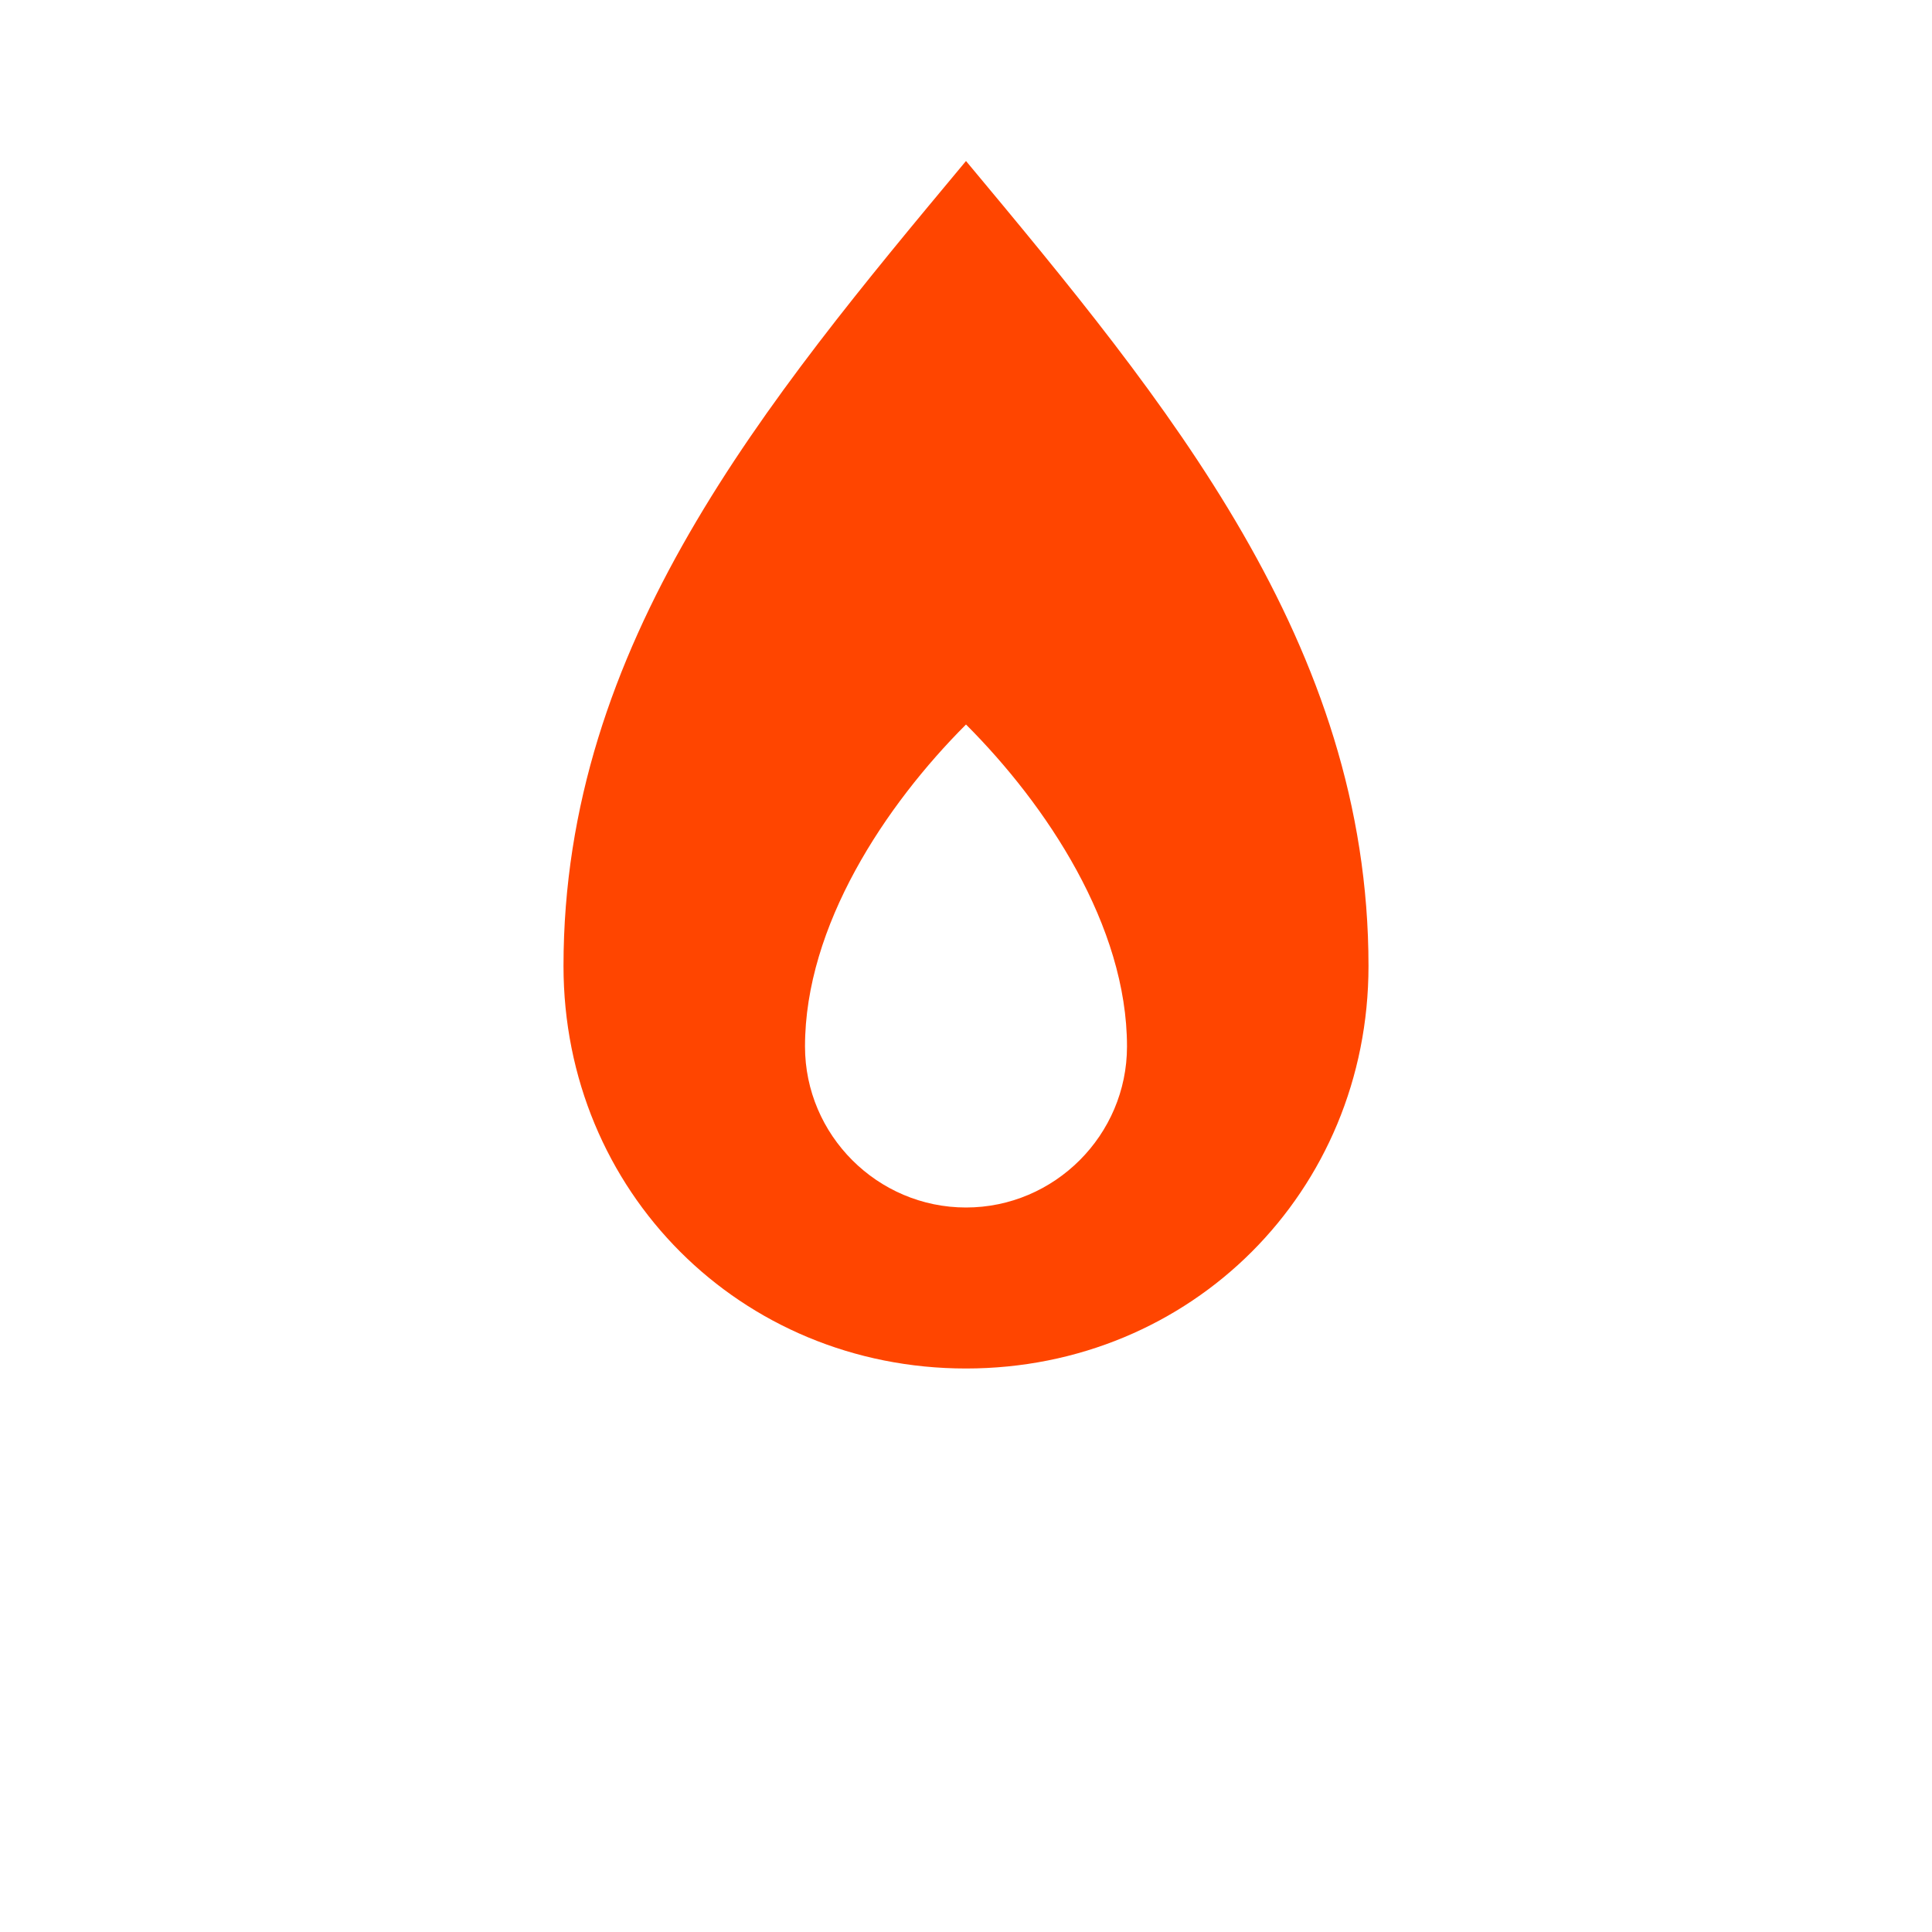
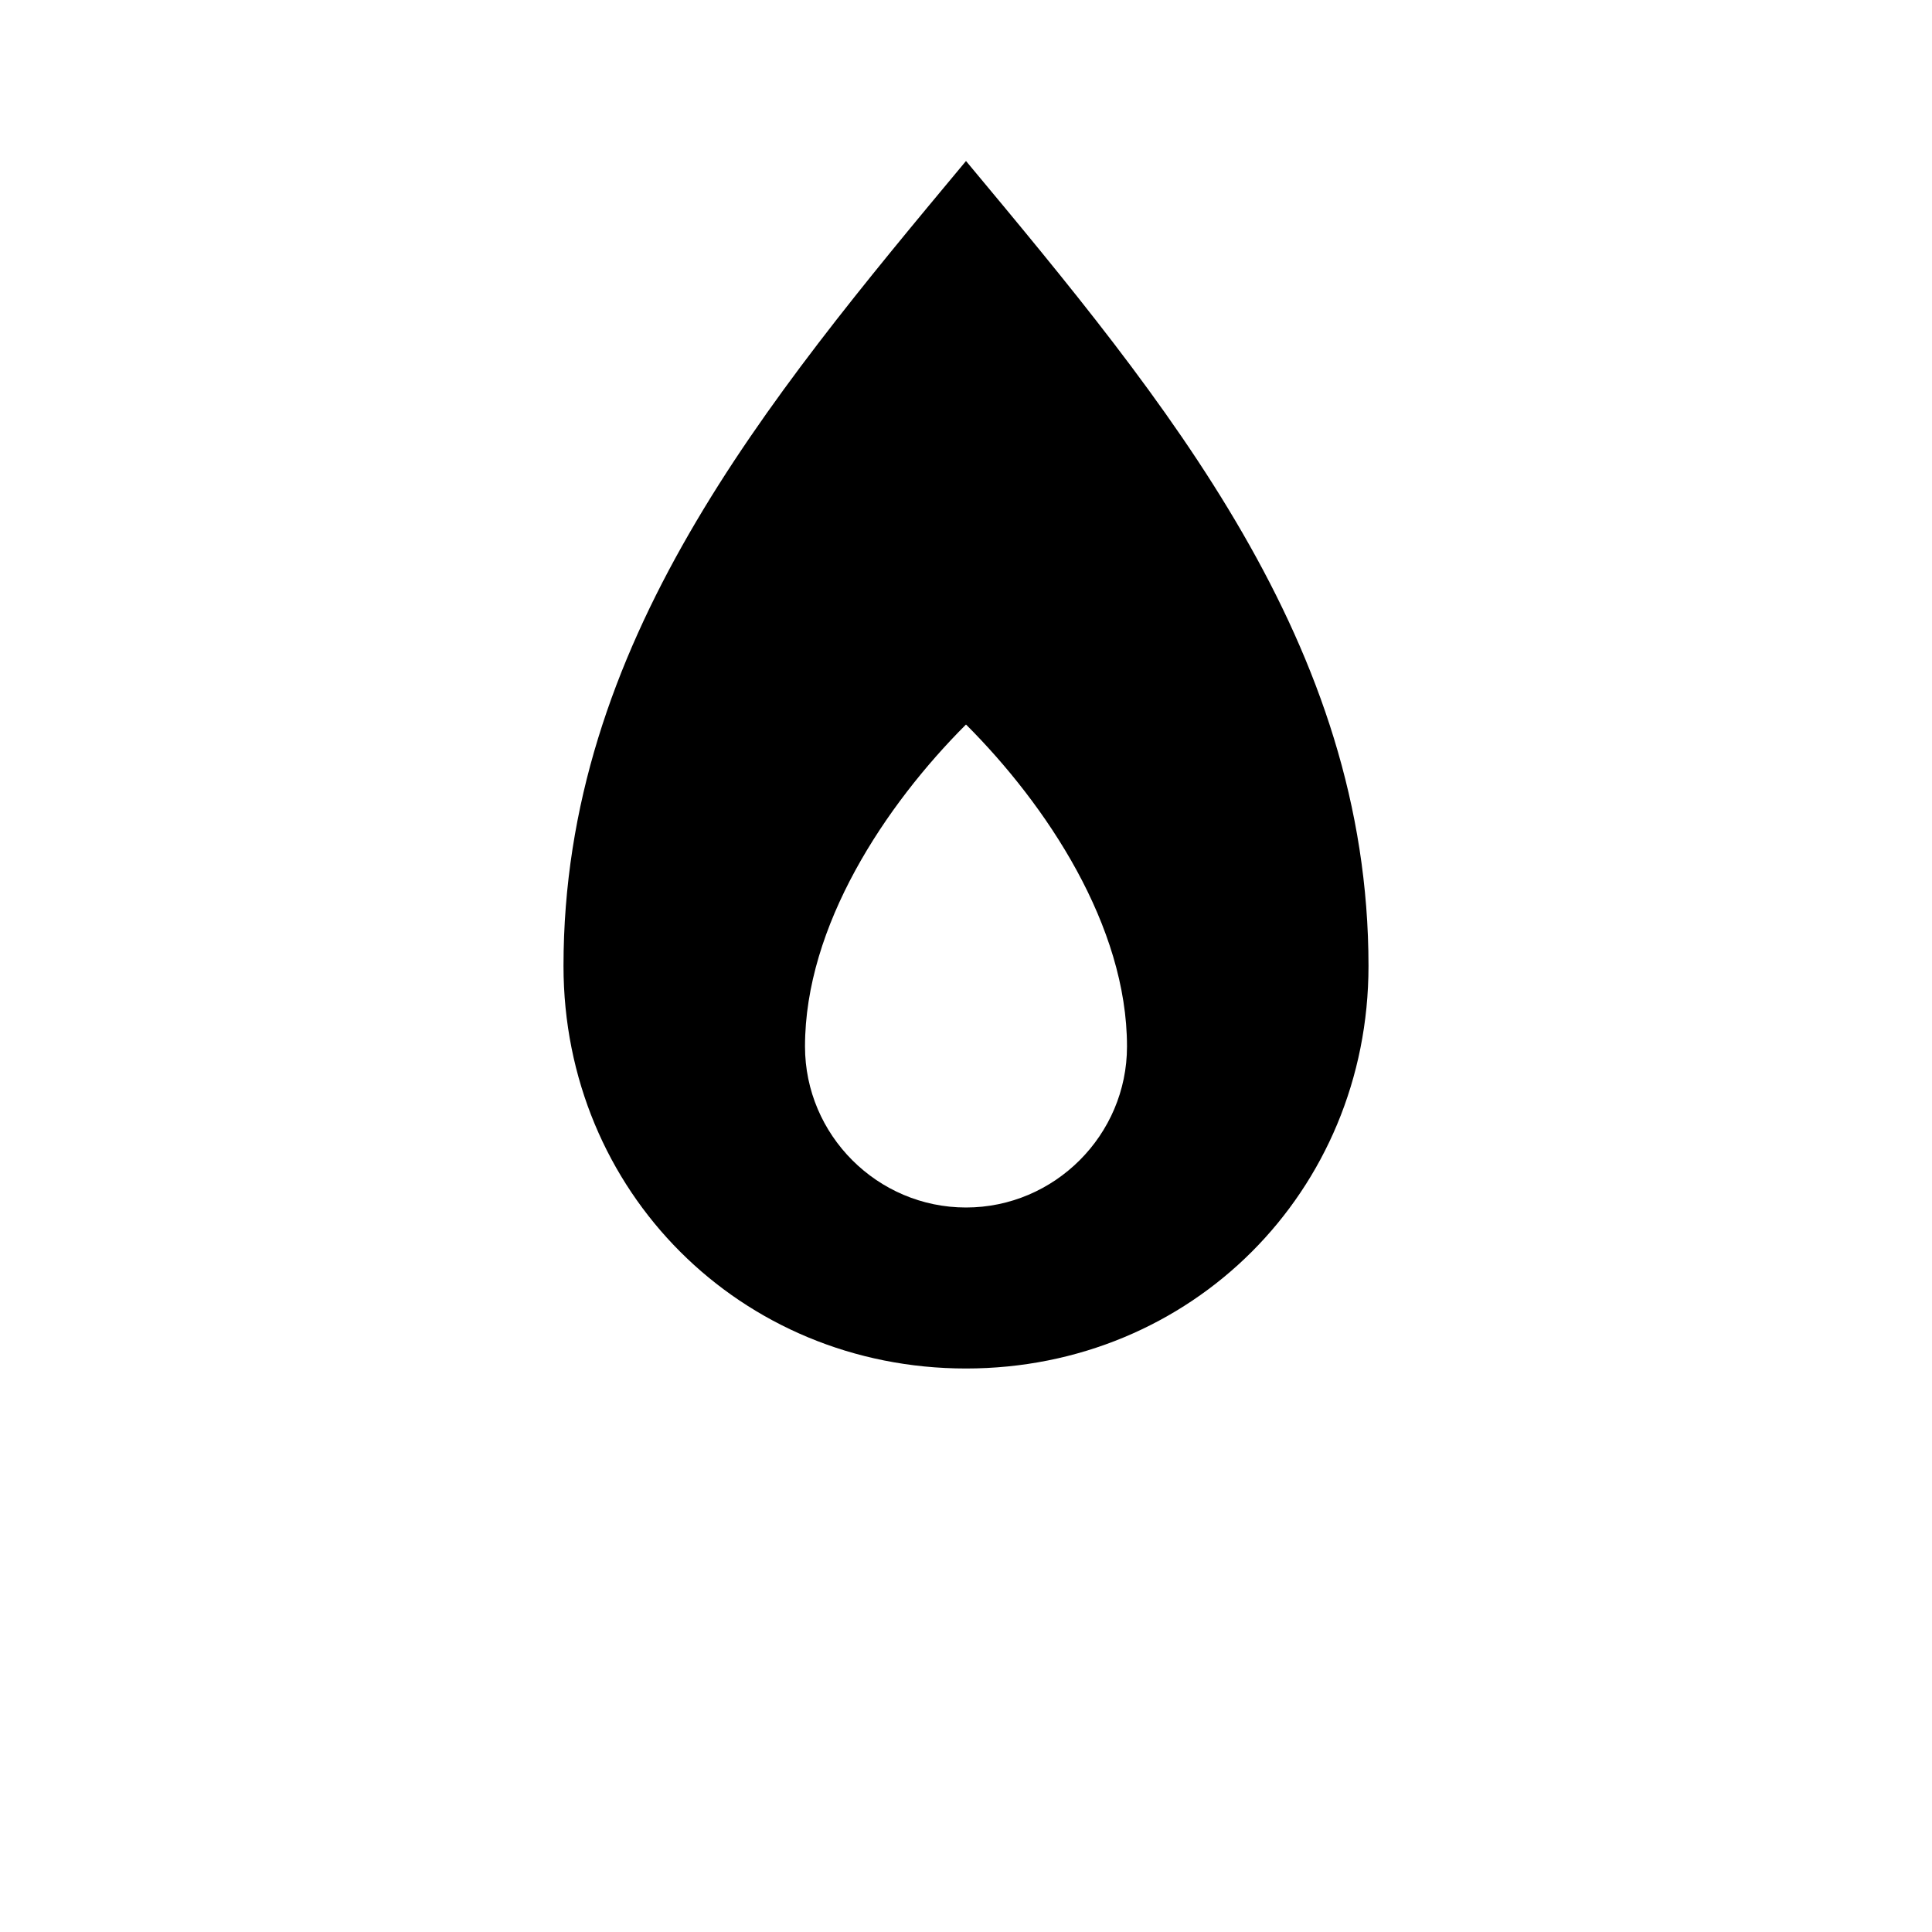
- <svg xmlns="http://www.w3.org/2000/svg" viewBox="0 0 24 24" fill="#ff4500">
+ <svg xmlns="http://www.w3.org/2000/svg" viewBox="0 0 24 24" fill="currentColor">
  <path d="M12 2C9.5 5 7 8 7 12c0 2.8 2.2 5 5 5s5-2.2 5-5c0-4-2.5-7-5-10zm0 13c-1.1 0-2-.9-2-2 0-1.5 1-3 2-4 1 1 2 2.5 2 4 0 1.1-.9 2-2 2z" />
</svg>
